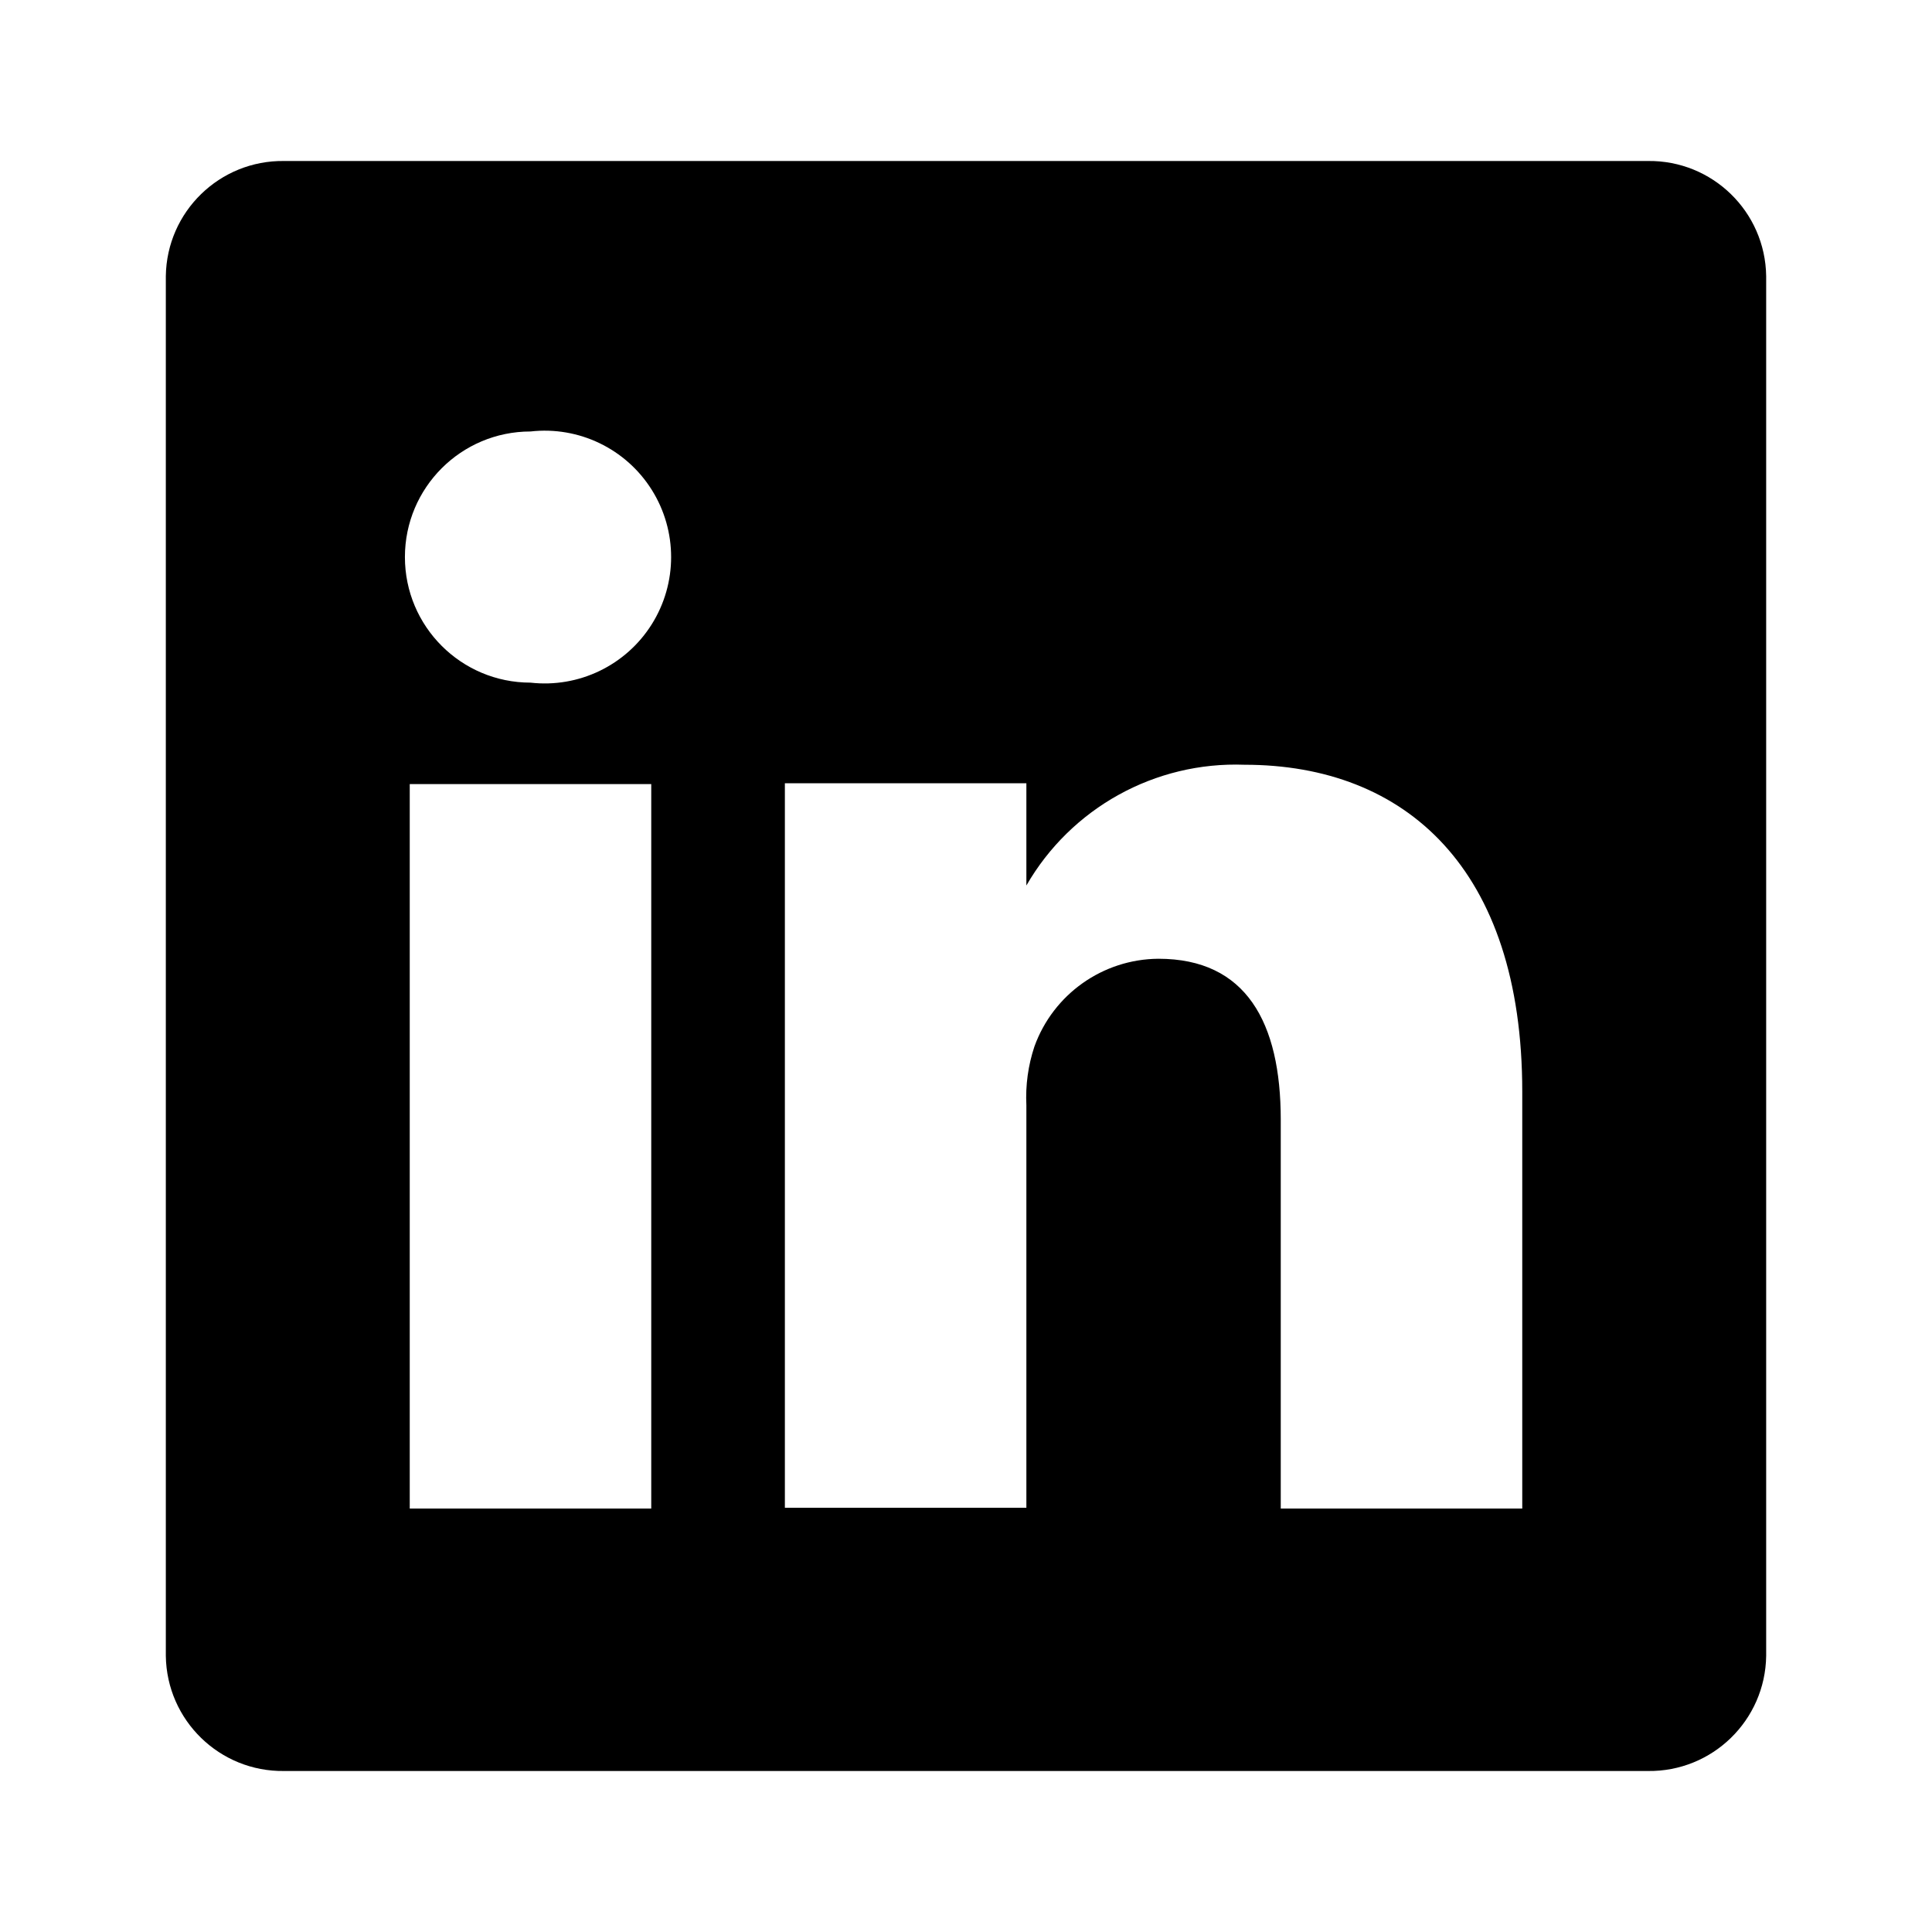
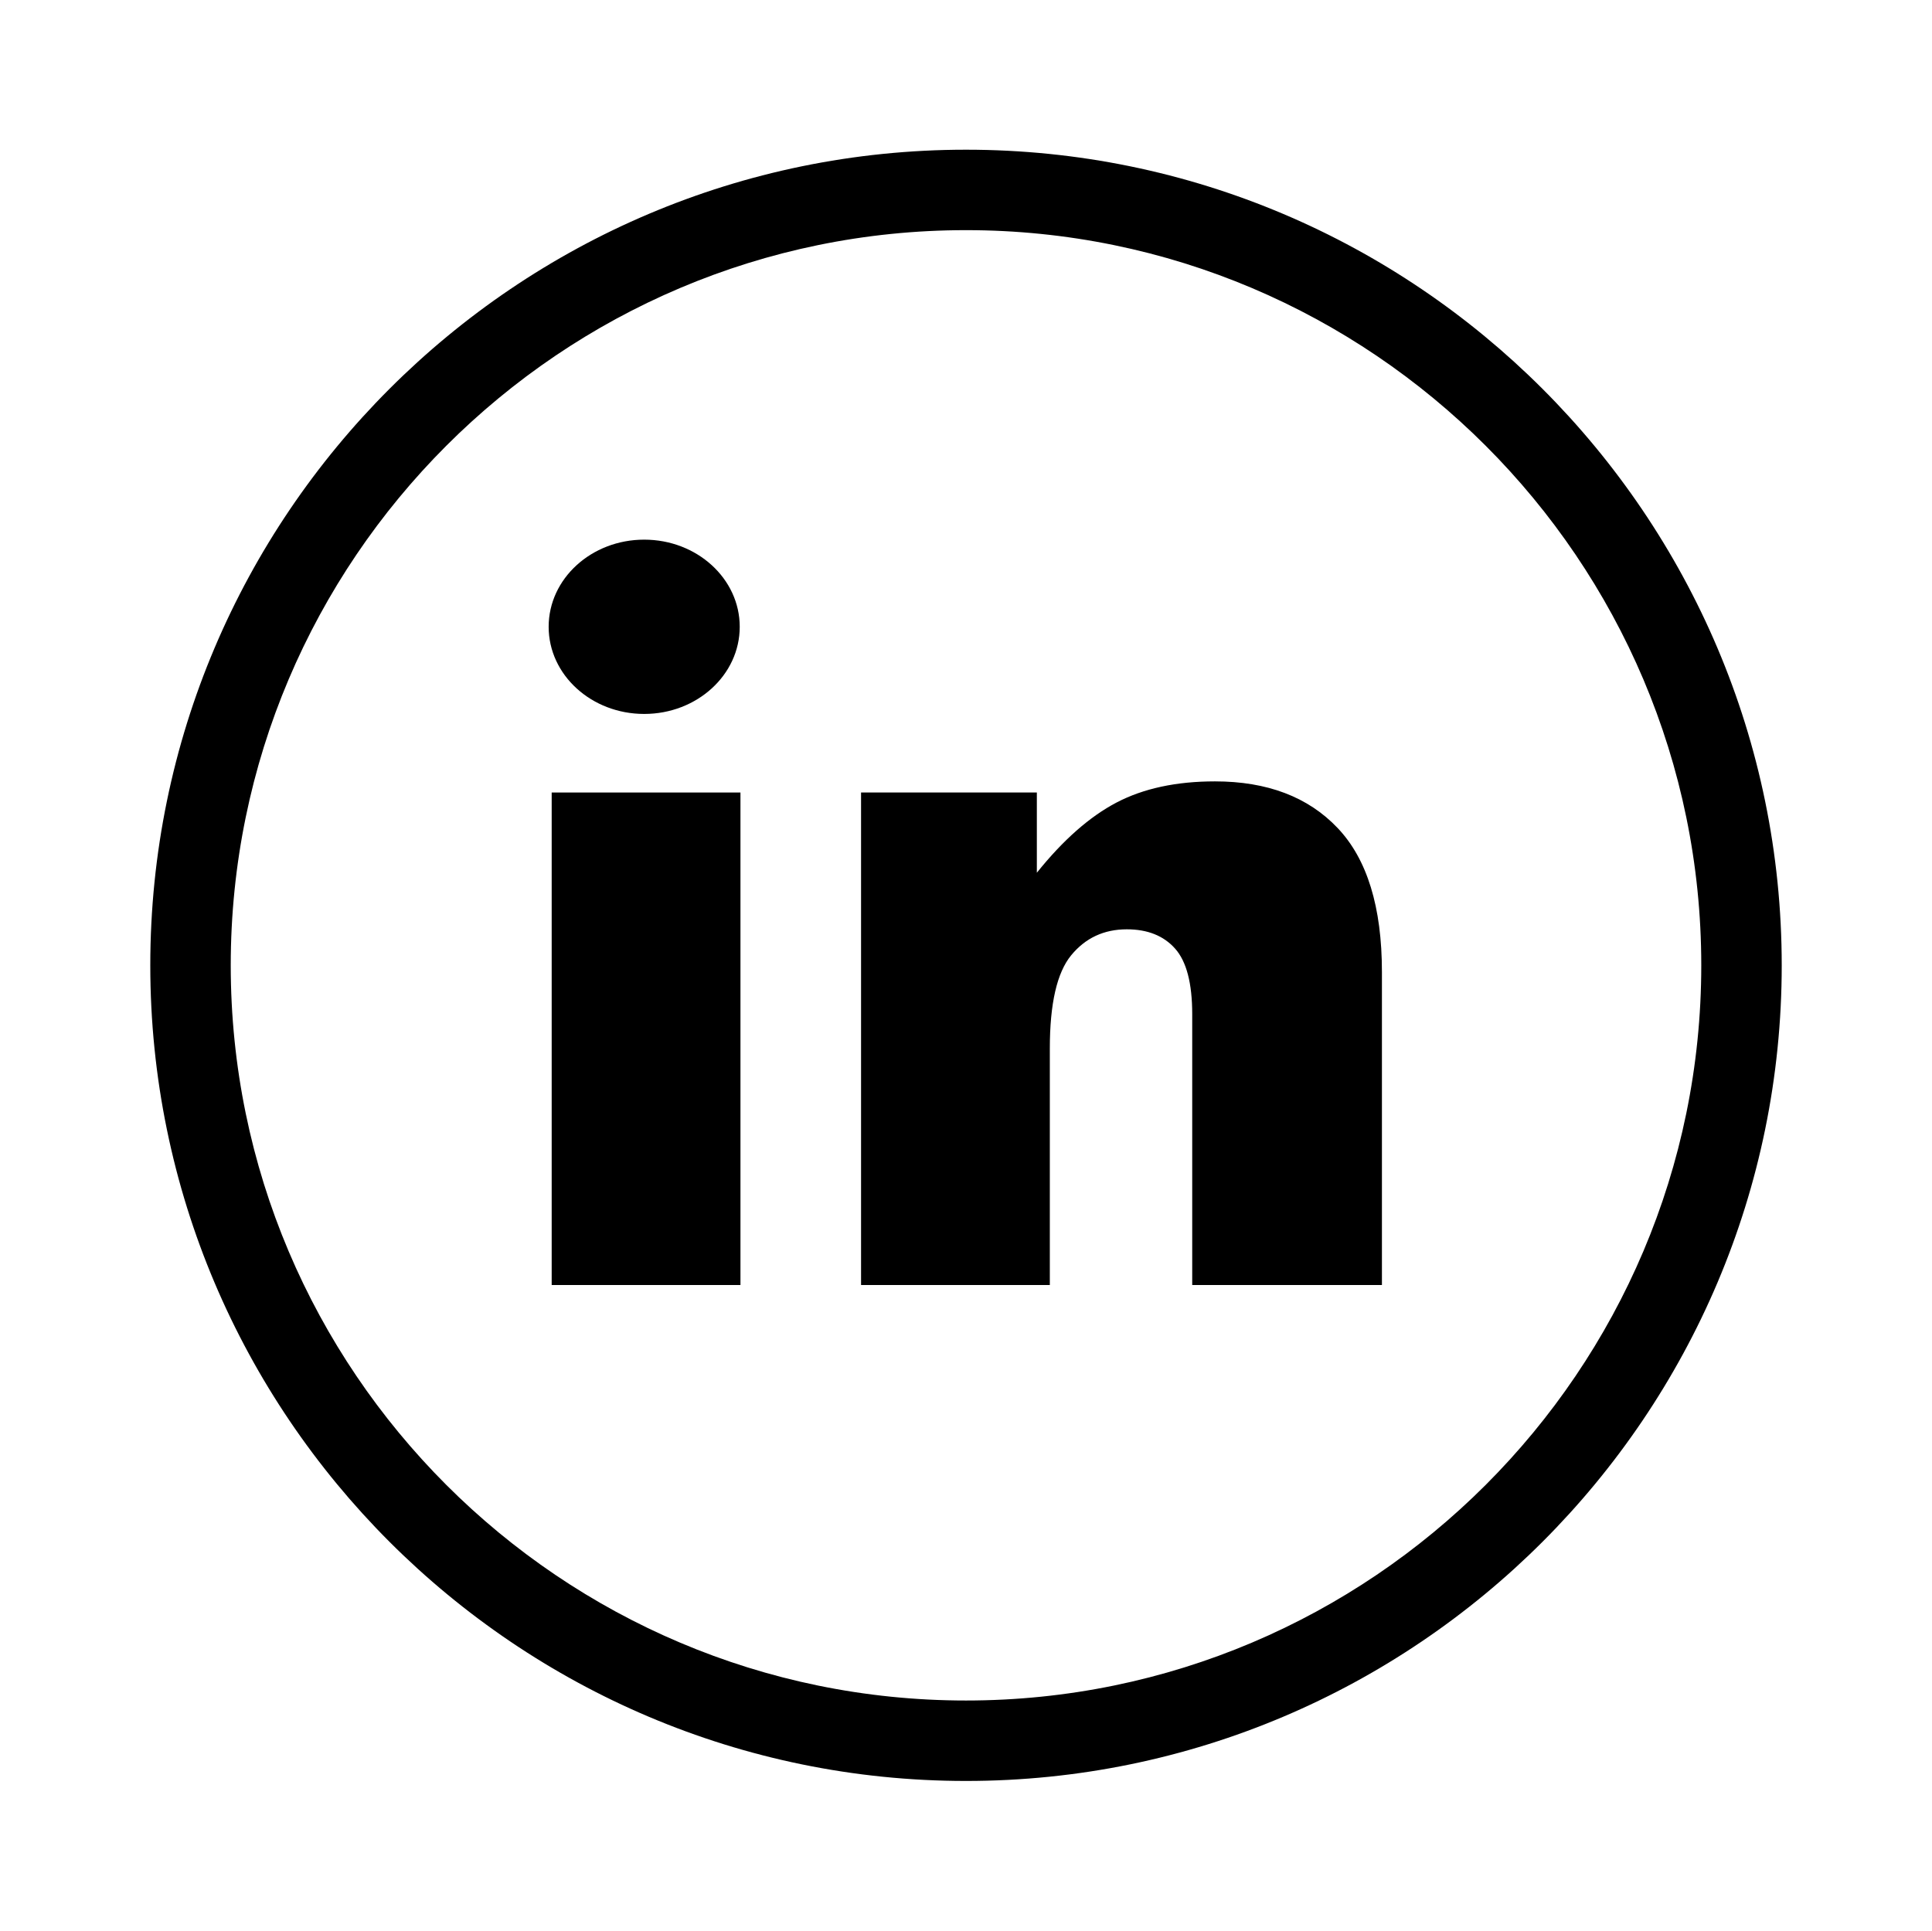
- <svg xmlns="http://www.w3.org/2000/svg" data-name="Layer 1" viewBox="0 0 24 24">
-   <path d="M20.47,2H3.53A1.45,1.45,0,0,0,2.06,3.43V20.57A1.45,1.45,0,0,0,3.53,22H20.47a1.45,1.45,0,0,0,1.47-1.43V3.43A1.45,1.45,0,0,0,20.47,2ZM8.09,18.74h-3v-9h3ZM6.59,8.48h0a1.56,1.56,0,1,1,0-3.12,1.57,1.57,0,1,1,0,3.12ZM18.91,18.74h-3V13.91c0-1.21-.43-2-1.52-2A1.65,1.65,0,0,0,12.85,13a2,2,0,0,0-.1.73v5h-3s0-8.18,0-9h3V11A3,3,0,0,1,15.46,9.5c2,0,3.45,1.29,3.45,4.06Z" />
+ <svg xmlns="http://www.w3.org/2000/svg" width="144.083" height="144" enable-background="new 0 0 144.083 144" viewBox="0 0 144.083 144">
+   <path d="M72.041,11.166c-33.543,0-60.833,27.29-60.833,60.834c0,33.545,27.29,60.834,60.833,60.834  c33.544,0,60.835-27.289,60.835-60.834C132.875,38.456,105.584,11.166,72.041,11.166z M72.041,126.834  c-30.235,0-54.833-24.598-54.833-54.834c0-30.235,24.598-54.834,54.833-54.834c30.235,0,54.835,24.599,54.835,54.834  C126.875,102.236,102.276,126.834,72.041,126.834z" />
+   <rect width="14.078" height="36.734" x="41.143" y="59.11" />
+   <ellipse cx="48.042" cy="46.75" rx="7.125" ry="6.5" />
+   <path d="M90.608,58.28c-2.883,0-5.326,0.525-7.334,1.574c-2.006,1.05-3.988,2.796-5.949,5.24V59.11H64.215v36.734h14.078V78.203  c0-3.344,0.531-5.66,1.592-6.952c1.061-1.291,2.443-1.937,4.15-1.937c1.545,0,2.744,0.479,3.598,1.436  c0.854,0.957,1.279,2.588,1.279,4.895v20.199h14.148V72.497c0-4.843-1.102-8.423-3.305-10.741  C97.555,59.438,94.504,58.28,90.608,58.28z" />
</svg>
